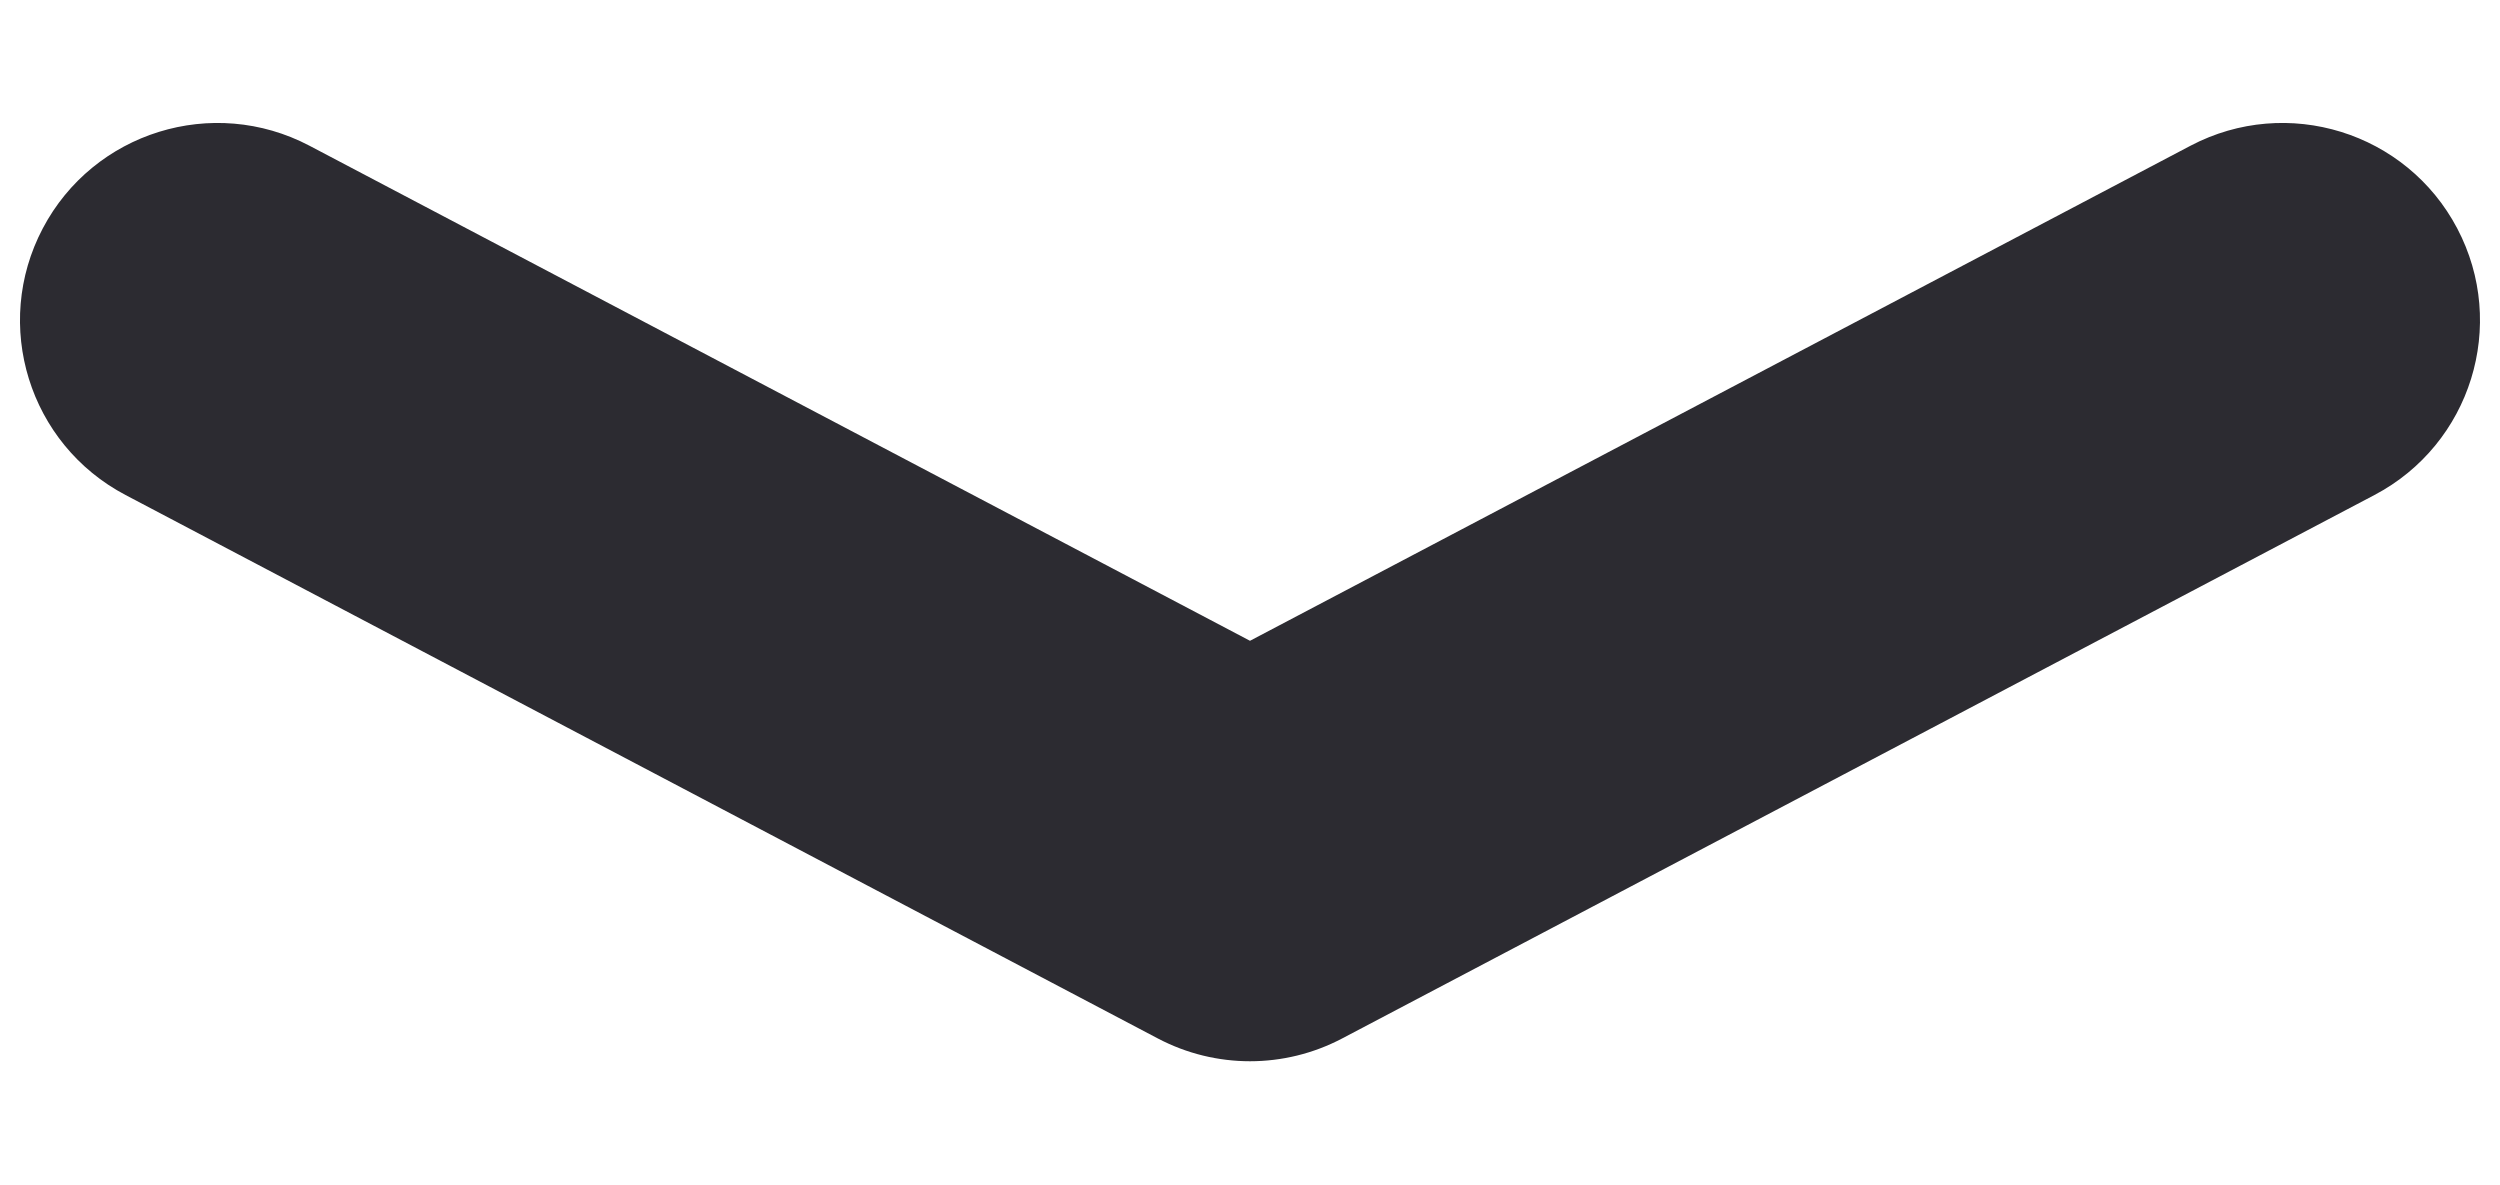
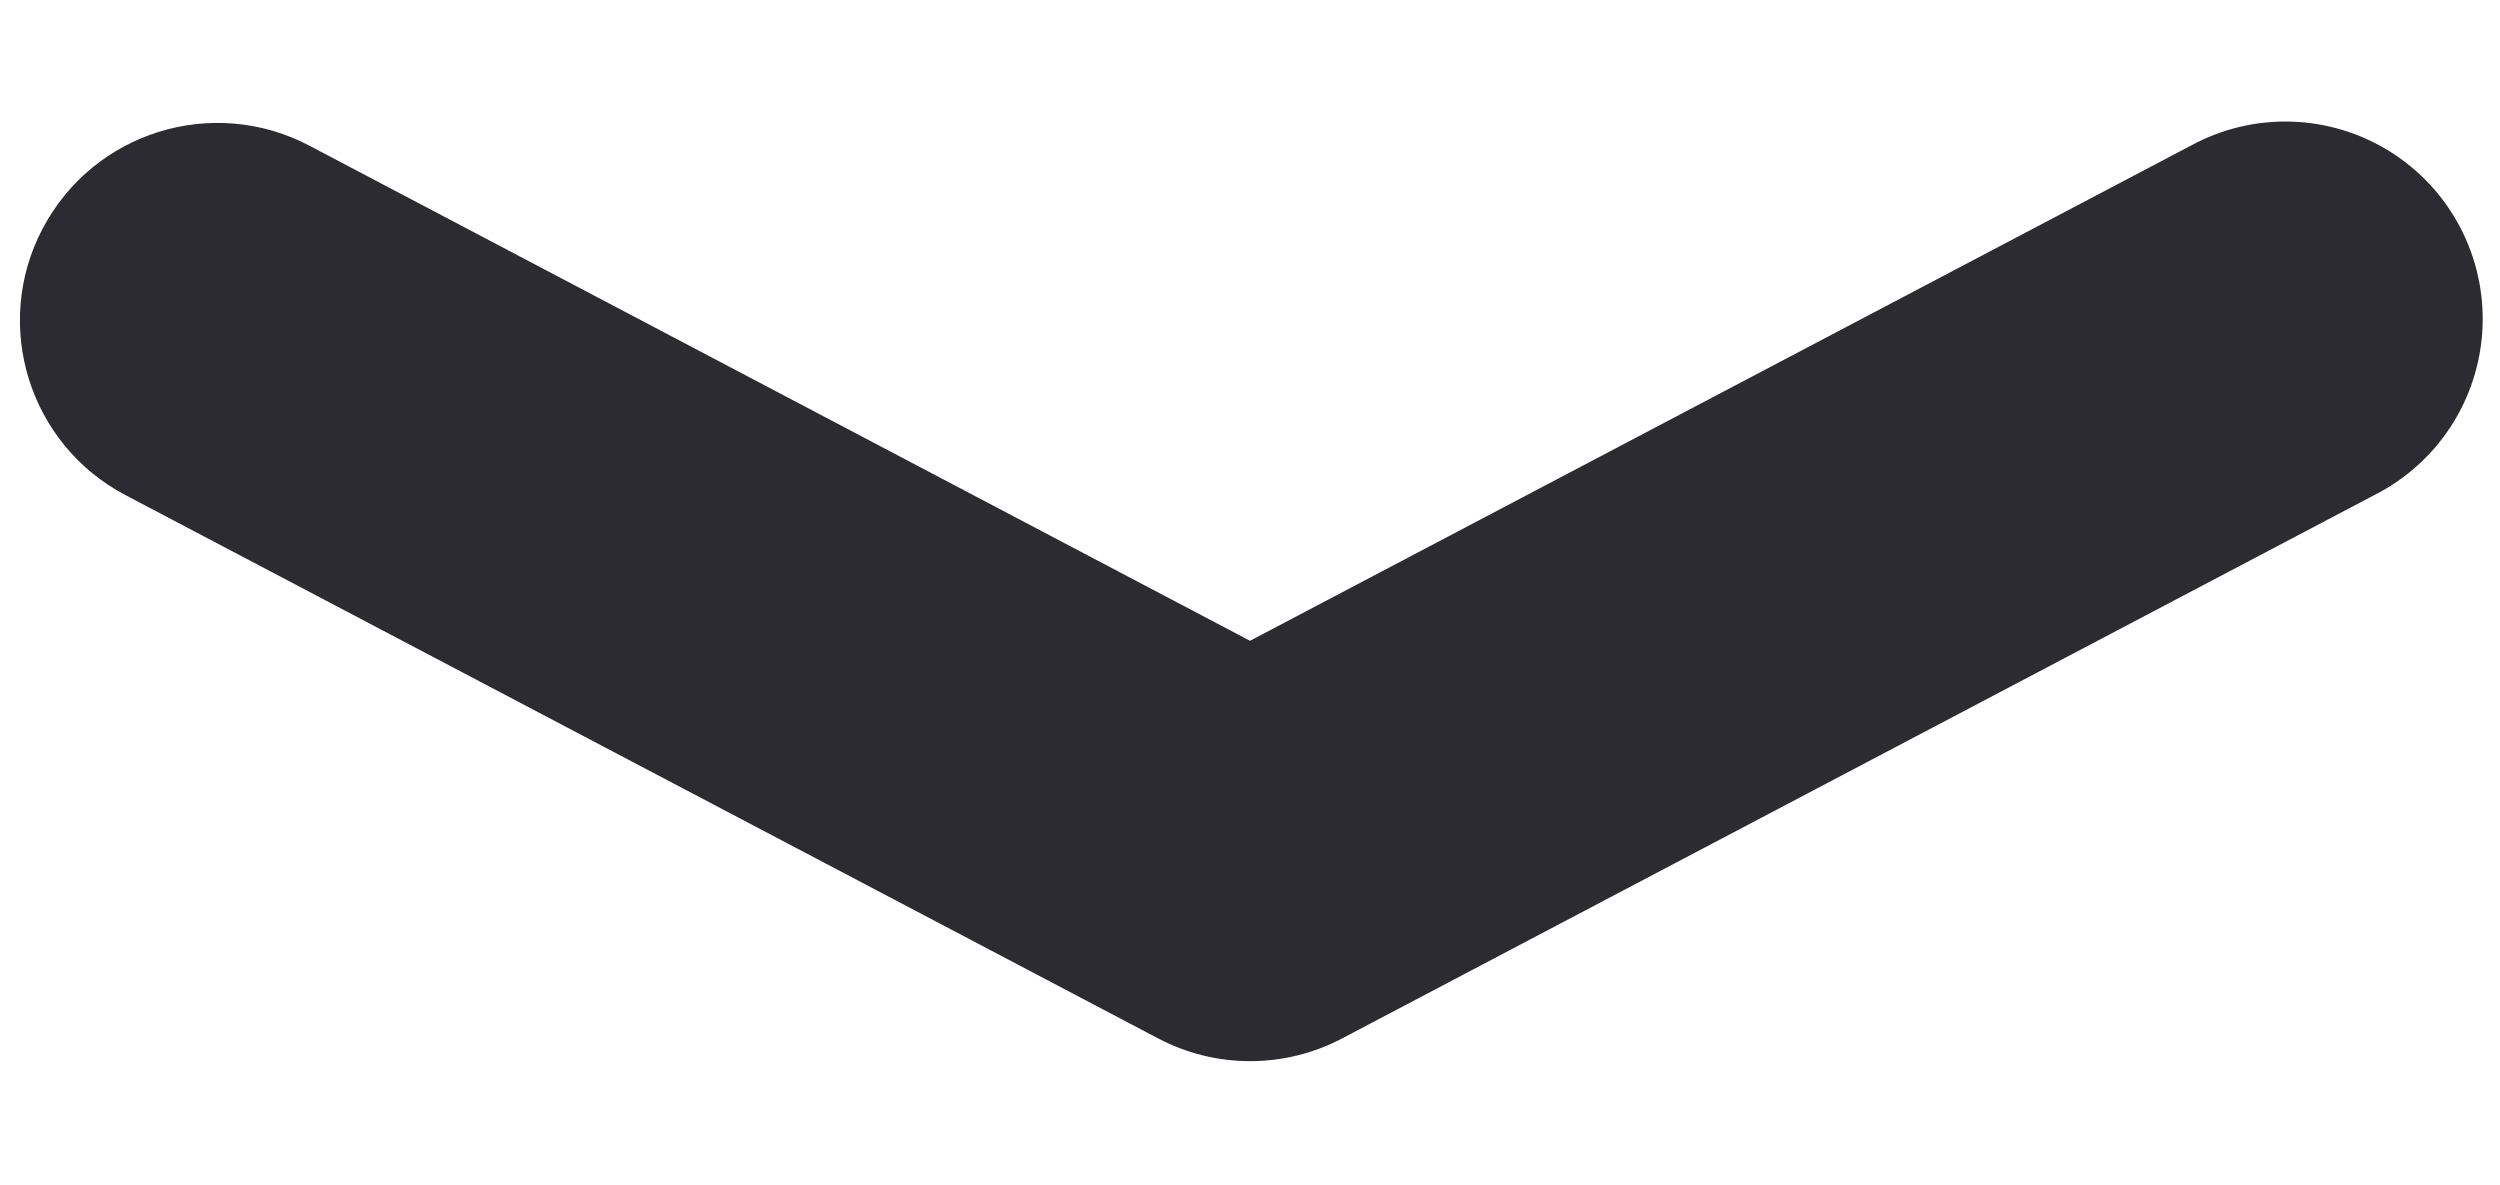
- <svg xmlns="http://www.w3.org/2000/svg" width="19" height="9" viewBox="0 0 19 9" fill="none">
-   <path fill-rule="evenodd" clip-rule="evenodd" d="M0.325 1.736C0.711 1.003 1.618 0.722 2.351 1.107L9.5 4.87L16.649 1.107C17.382 0.722 18.289 1.003 18.675 1.736C19.061 2.469 18.779 3.376 18.046 3.762L10.199 7.893C9.761 8.123 9.239 8.123 8.801 7.893L0.954 3.762C0.22 3.376 -0.061 2.469 0.325 1.736Z" fill="#2C2B31" />
+ <svg xmlns="http://www.w3.org/2000/svg" width="19" height="9" fill="none">
+   <path fill="#2C2B31" fill-rule="evenodd" d="M.325 1.736a1.5 1.5 0 0 1 2.026-.629L9.5 4.87l7.15-3.763a1.5 1.5 0 1 1 1.396 2.655L10.2 7.892a1.5 1.5 0 0 1-1.398 0L.954 3.763a1.5 1.5 0 0 1-.63-2.026Z" clip-rule="evenodd" />
</svg>
